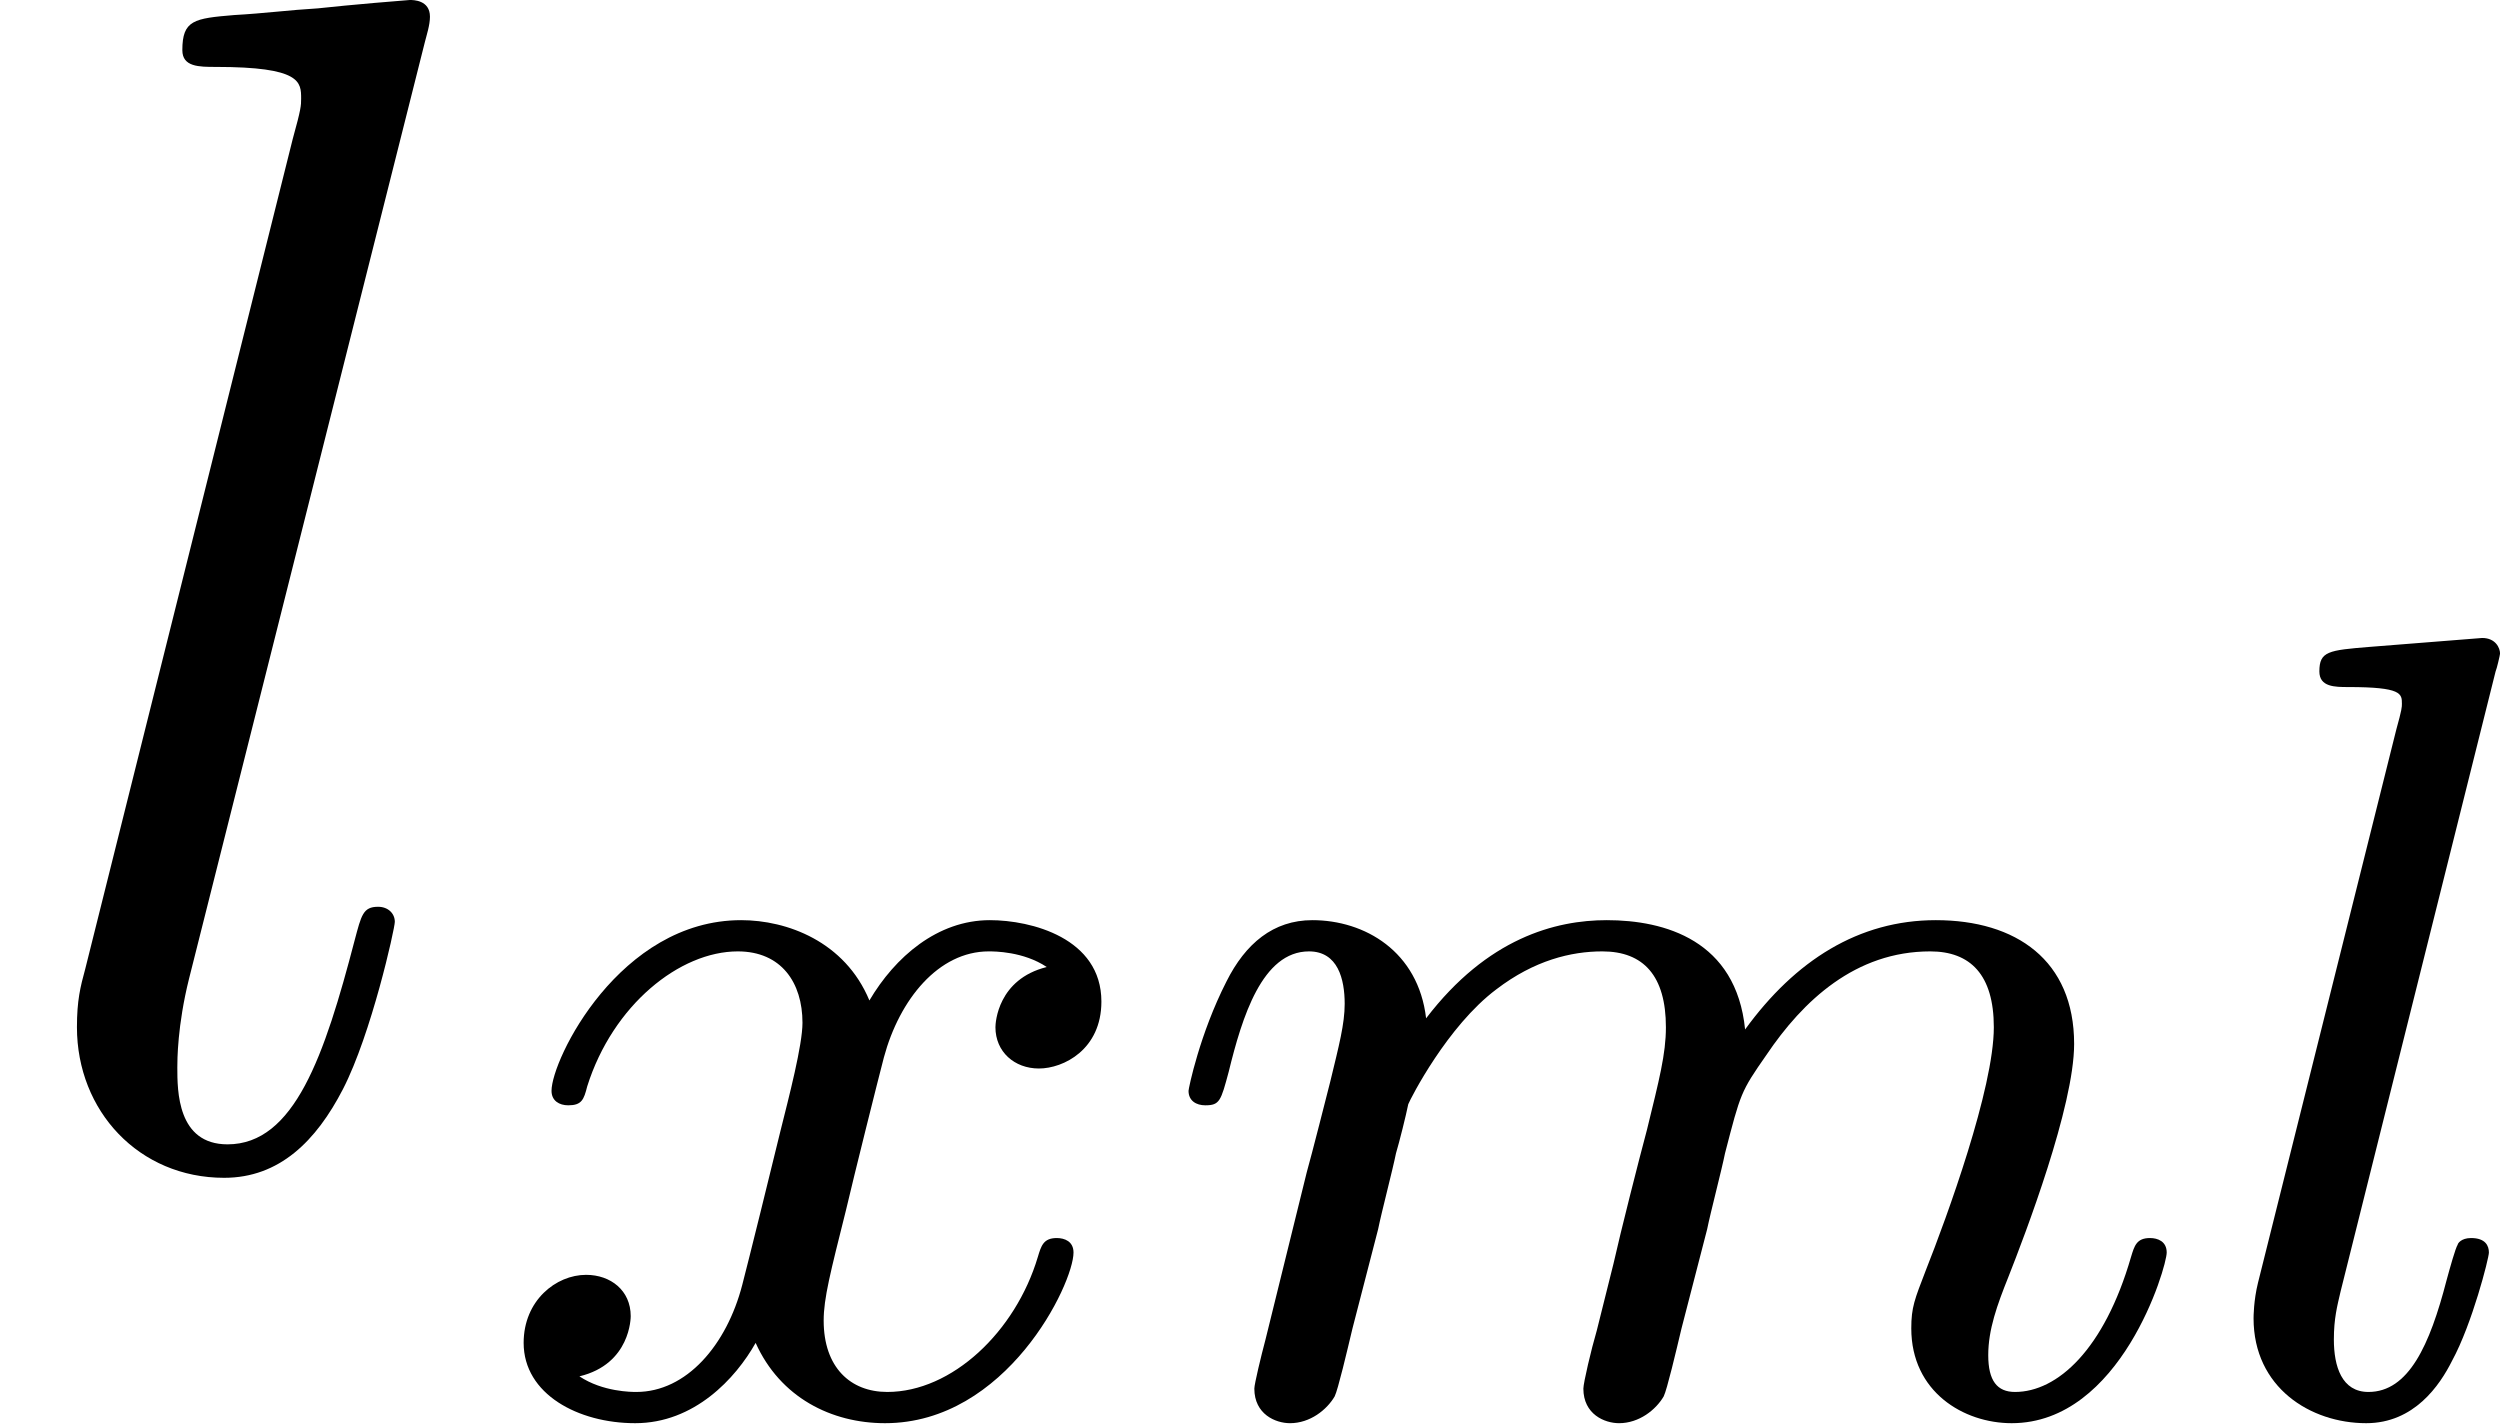
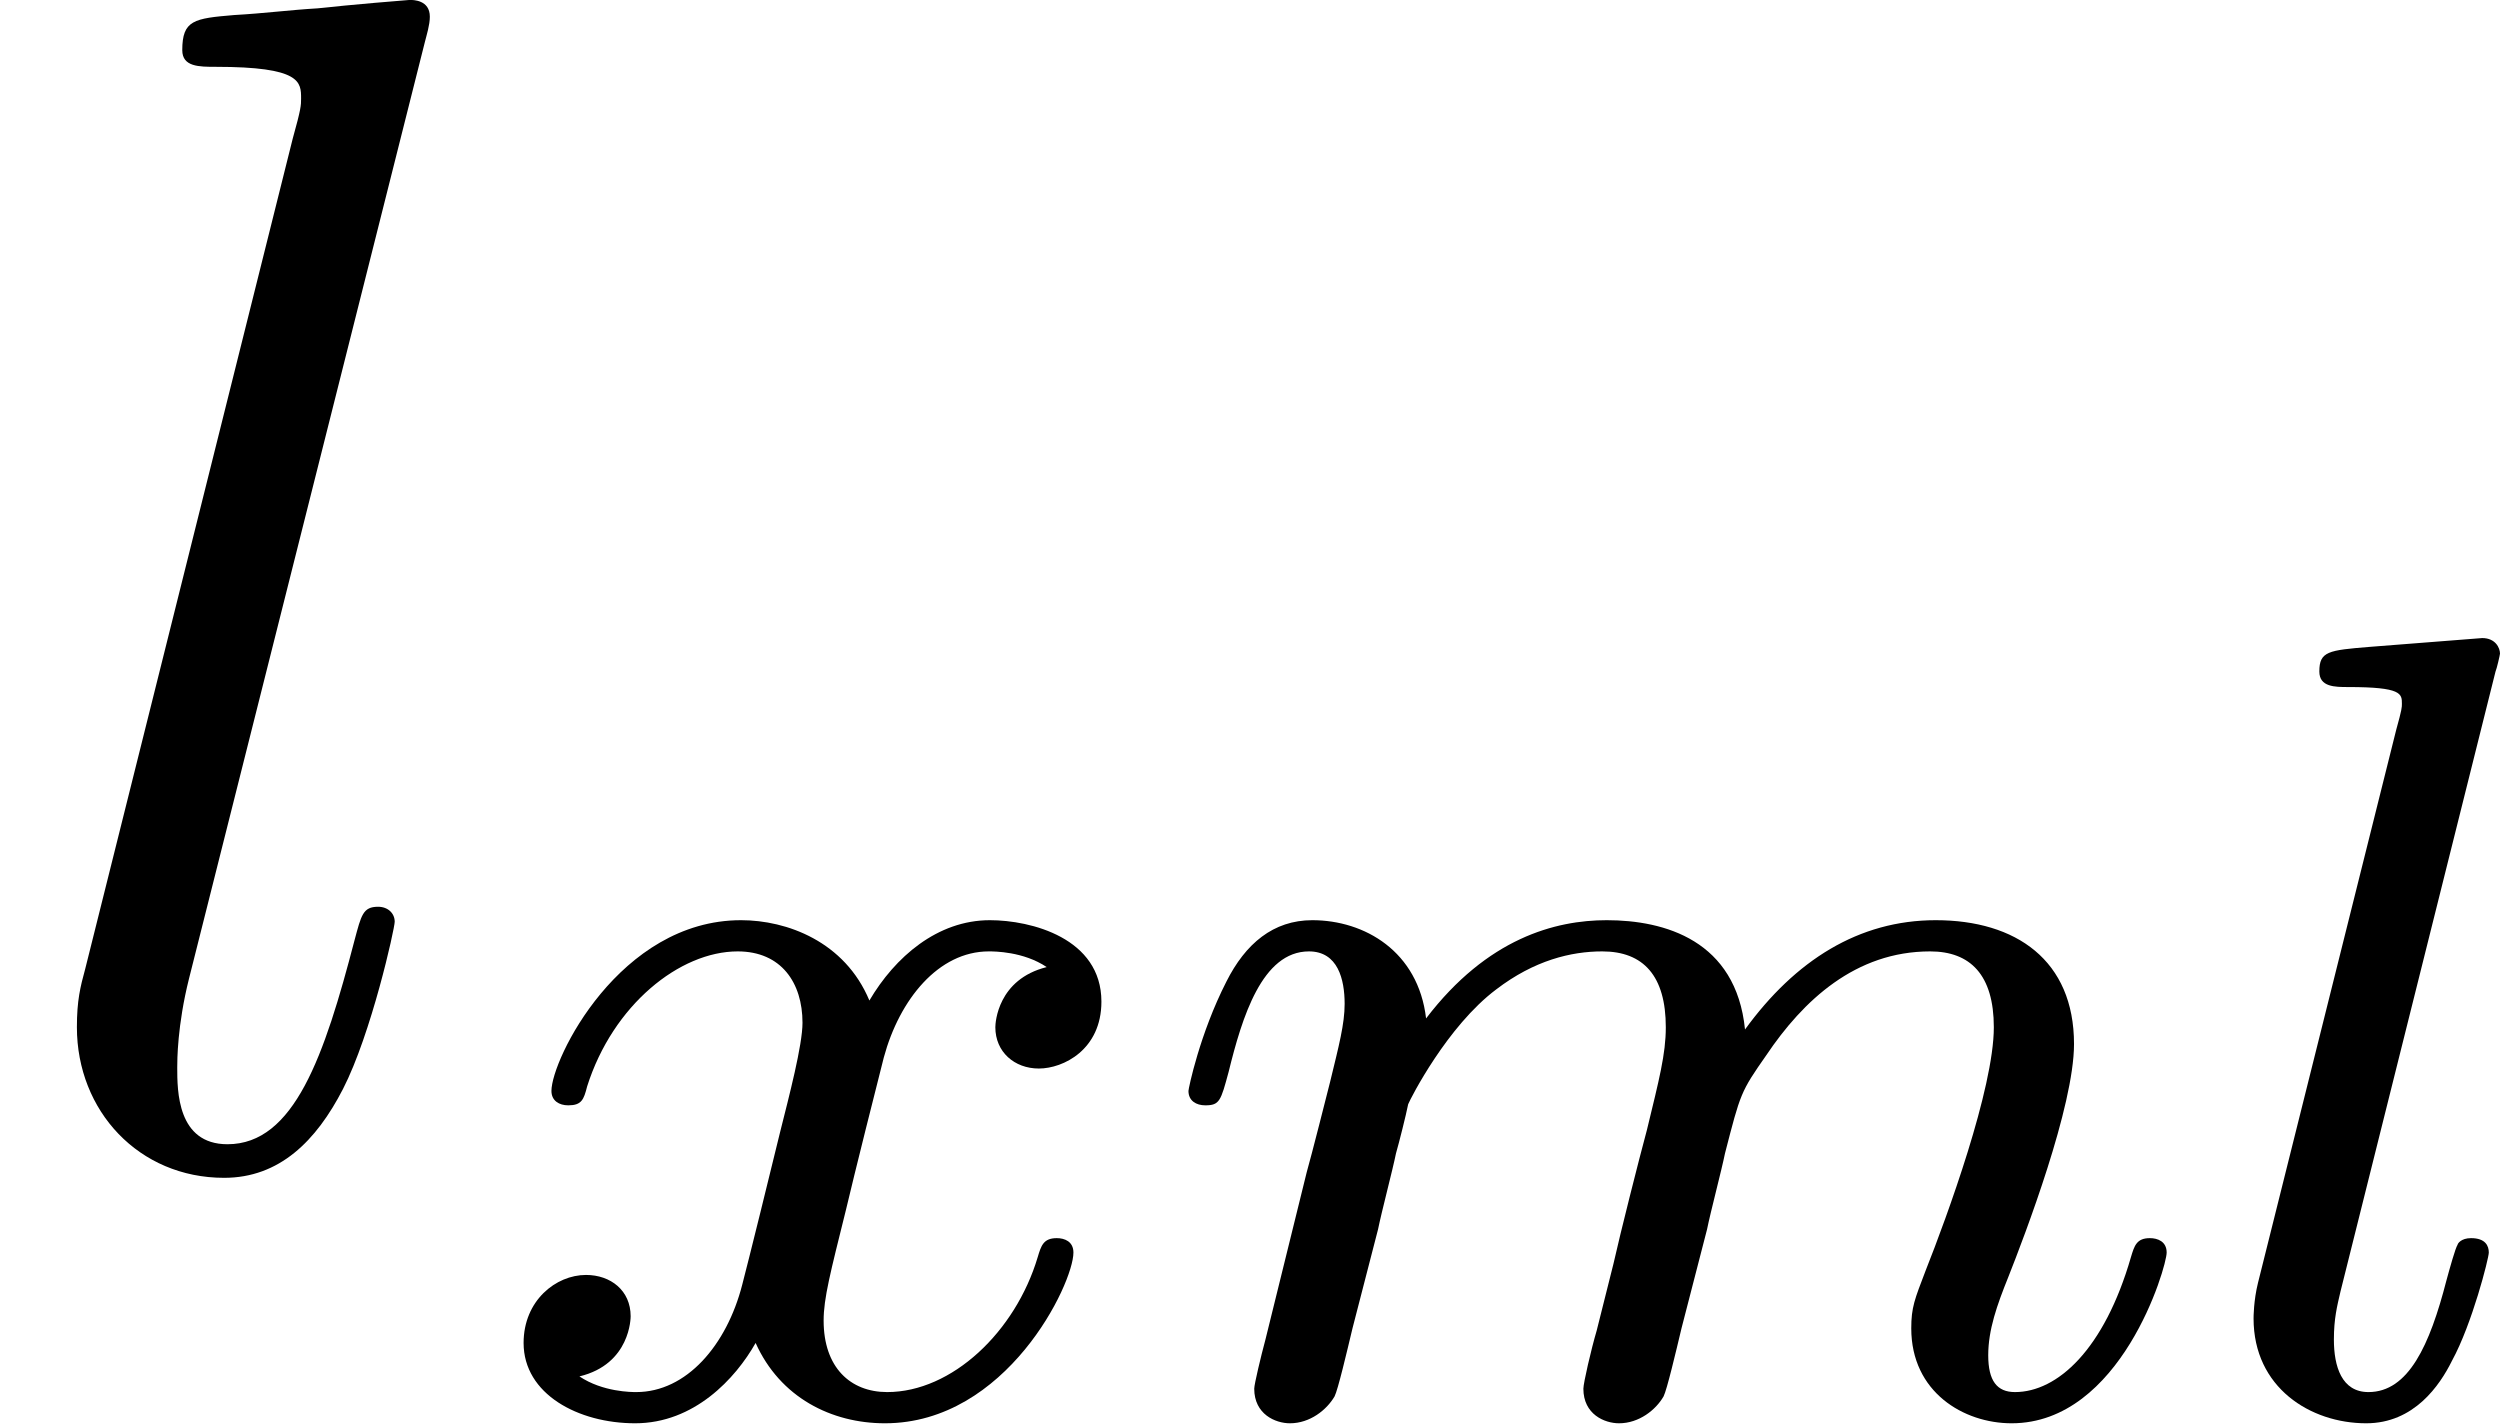
<svg xmlns="http://www.w3.org/2000/svg" xmlns:xlink="http://www.w3.org/1999/xlink" height="20.34pt" version="1.1" viewBox="447.387 143.805 35.729 20.34" width="35.729pt">
  <defs>
-     <path d="M3.048 -8.028C3.06 -8.076 3.084 -8.148 3.084 -8.208C3.084 -8.328 2.964 -8.328 2.94 -8.328C2.928 -8.328 2.496 -8.292 2.28 -8.268C2.076 -8.256 1.896 -8.232 1.68 -8.22C1.392 -8.196 1.308 -8.184 1.308 -7.968C1.308 -7.848 1.428 -7.848 1.548 -7.848C2.16 -7.848 2.16 -7.74 2.16 -7.62C2.16 -7.572 2.16 -7.548 2.1 -7.332L0.612 -1.38C0.576 -1.248 0.552 -1.152 0.552 -0.96C0.552 -0.36 0.996 0.12 1.608 0.12C2.004 0.12 2.268 -0.144 2.46 -0.516C2.664 -0.912 2.832 -1.668 2.832 -1.716C2.832 -1.776 2.784 -1.824 2.712 -1.824C2.604 -1.824 2.592 -1.764 2.544 -1.584C2.328 -0.756 2.112 -0.12 1.632 -0.12C1.272 -0.12 1.272 -0.504 1.272 -0.672C1.272 -0.72 1.272 -0.972 1.356 -1.308L3.048 -8.028Z" id="g0-108" />
-     <path d="M2.096 -5.312C2.104 -5.328 2.128 -5.432 2.128 -5.44C2.128 -5.48 2.096 -5.552 2 -5.552L1.192 -5.488C0.896 -5.464 0.832 -5.456 0.832 -5.312C0.832 -5.2 0.944 -5.2 1.04 -5.2C1.424 -5.2 1.424 -5.152 1.424 -5.08C1.424 -5.056 1.424 -5.04 1.384 -4.896L0.392 -0.928C0.36 -0.8 0.36 -0.68 0.36 -0.672C0.36 -0.176 0.768 0.08 1.168 0.08C1.512 0.08 1.696 -0.192 1.784 -0.368C1.928 -0.632 2.048 -1.104 2.048 -1.144C2.048 -1.192 2.024 -1.248 1.92 -1.248C1.848 -1.248 1.824 -1.208 1.824 -1.2C1.808 -1.176 1.768 -1.032 1.744 -0.944C1.624 -0.48 1.472 -0.144 1.184 -0.144C0.992 -0.144 0.936 -0.328 0.936 -0.52C0.936 -0.672 0.96 -0.76 0.984 -0.864L2.096 -5.312Z" id="g1-108" />
-     <path d="M1.6 -1.312C1.624 -1.432 1.704 -1.736 1.728 -1.856C1.752 -1.936 1.8 -2.128 1.816 -2.208C1.832 -2.248 2.096 -2.768 2.448 -3.032C2.72 -3.24 2.984 -3.304 3.208 -3.304C3.504 -3.304 3.664 -3.128 3.664 -2.76C3.664 -2.568 3.616 -2.384 3.528 -2.024C3.472 -1.816 3.336 -1.28 3.288 -1.064L3.168 -0.584C3.128 -0.448 3.072 -0.208 3.072 -0.168C3.072 0.016 3.224 0.08 3.328 0.08C3.472 0.08 3.592 -0.016 3.648 -0.112C3.672 -0.16 3.736 -0.432 3.776 -0.6L3.96 -1.312C3.984 -1.432 4.064 -1.736 4.088 -1.856C4.2 -2.288 4.2 -2.296 4.384 -2.56C4.648 -2.952 5.024 -3.304 5.56 -3.304C5.848 -3.304 6.016 -3.136 6.016 -2.76C6.016 -2.32 5.68 -1.4 5.528 -1.016C5.448 -0.808 5.424 -0.752 5.424 -0.6C5.424 -0.144 5.8 0.08 6.144 0.08C6.928 0.08 7.256 -1.04 7.256 -1.144C7.256 -1.224 7.192 -1.248 7.136 -1.248C7.04 -1.248 7.024 -1.192 7 -1.112C6.808 -0.448 6.472 -0.144 6.168 -0.144C6.04 -0.144 5.976 -0.224 5.976 -0.408S6.04 -0.768 6.12 -0.968C6.24 -1.272 6.592 -2.192 6.592 -2.64C6.592 -3.24 6.176 -3.528 5.6 -3.528C5.048 -3.528 4.592 -3.24 4.232 -2.744C4.168 -3.384 3.656 -3.528 3.24 -3.528C2.872 -3.528 2.384 -3.4 1.944 -2.824C1.888 -3.304 1.504 -3.528 1.128 -3.528C0.848 -3.528 0.648 -3.36 0.512 -3.088C0.32 -2.712 0.24 -2.32 0.24 -2.304C0.24 -2.232 0.296 -2.2 0.36 -2.2C0.464 -2.2 0.472 -2.232 0.528 -2.44C0.624 -2.832 0.768 -3.304 1.104 -3.304C1.312 -3.304 1.36 -3.104 1.36 -2.928C1.36 -2.784 1.32 -2.632 1.256 -2.368C1.24 -2.304 1.12 -1.832 1.088 -1.72L0.792 -0.52C0.76 -0.4 0.712 -0.2 0.712 -0.168C0.712 0.016 0.864 0.08 0.968 0.08C1.112 0.08 1.232 -0.016 1.288 -0.112C1.312 -0.16 1.376 -0.432 1.416 -0.6L1.6 -1.312Z" id="g1-109" />
-     <path d="M4.008 -3.192C3.656 -3.104 3.64 -2.792 3.64 -2.76C3.64 -2.584 3.776 -2.464 3.952 -2.464S4.4 -2.6 4.4 -2.944C4.4 -3.4 3.896 -3.528 3.6 -3.528C3.224 -3.528 2.92 -3.264 2.736 -2.952C2.56 -3.376 2.144 -3.528 1.816 -3.528C0.944 -3.528 0.456 -2.528 0.456 -2.304C0.456 -2.232 0.512 -2.2 0.576 -2.2C0.672 -2.2 0.688 -2.24 0.712 -2.336C0.896 -2.92 1.376 -3.304 1.792 -3.304C2.104 -3.304 2.256 -3.08 2.256 -2.792C2.256 -2.632 2.16 -2.264 2.096 -2.008C2.04 -1.776 1.864 -1.064 1.824 -0.912C1.712 -0.48 1.424 -0.144 1.064 -0.144C1.032 -0.144 0.824 -0.144 0.656 -0.256C1.024 -0.344 1.024 -0.68 1.024 -0.688C1.024 -0.872 0.88 -0.984 0.704 -0.984C0.488 -0.984 0.256 -0.8 0.256 -0.496C0.256 -0.128 0.648 0.08 1.056 0.08C1.48 0.08 1.776 -0.24 1.92 -0.496C2.096 -0.104 2.464 0.08 2.848 0.08C3.72 0.08 4.2 -0.92 4.2 -1.144C4.2 -1.224 4.136 -1.248 4.08 -1.248C3.984 -1.248 3.968 -1.192 3.944 -1.112C3.784 -0.576 3.328 -0.144 2.864 -0.144C2.6 -0.144 2.408 -0.32 2.408 -0.656C2.408 -0.816 2.456 -1 2.568 -1.448C2.624 -1.688 2.8 -2.392 2.84 -2.544C2.952 -2.96 3.232 -3.304 3.592 -3.304C3.632 -3.304 3.84 -3.304 4.008 -3.192Z" id="g1-120" />
+     <path d="M2.088 -5.292C2.096 -5.308 2.12 -5.412 2.12 -5.42C2.12 -5.46 2.088 -5.531 1.993 -5.531L1.188 -5.468C0.893 -5.444 0.829 -5.436 0.829 -5.292C0.829 -5.181 0.94 -5.181 1.036 -5.181C1.419 -5.181 1.419 -5.133 1.419 -5.061C1.419 -5.037 1.419 -5.021 1.379 -4.878L0.391 -0.925C0.359 -0.797 0.359 -0.677 0.359 -0.669C0.359 -0.175 0.765 0.08 1.164 0.08C1.506 0.08 1.69 -0.191 1.777 -0.367C1.921 -0.63 2.04 -1.1 2.04 -1.14C2.04 -1.188 2.016 -1.243 1.913 -1.243C1.841 -1.243 1.817 -1.203 1.817 -1.196C1.801 -1.172 1.761 -1.028 1.737 -0.94C1.618 -0.478 1.466 -0.143 1.18 -0.143C0.988 -0.143 0.933 -0.327 0.933 -0.518C0.933 -0.669 0.956 -0.757 0.98 -0.861L2.088 -5.292Z" id="g0-108" />
+     <path d="M1.594 -1.307C1.618 -1.427 1.698 -1.73 1.722 -1.849C1.745 -1.929 1.793 -2.12 1.809 -2.2C1.825 -2.24 2.088 -2.758 2.439 -3.021C2.71 -3.228 2.973 -3.292 3.196 -3.292C3.491 -3.292 3.65 -3.116 3.65 -2.75C3.65 -2.558 3.602 -2.375 3.515 -2.016C3.459 -1.809 3.324 -1.275 3.276 -1.06L3.156 -0.582C3.116 -0.446 3.061 -0.207 3.061 -0.167C3.061 0.016 3.212 0.08 3.316 0.08C3.459 0.08 3.579 -0.016 3.634 -0.112C3.658 -0.159 3.722 -0.43 3.762 -0.598L3.945 -1.307C3.969 -1.427 4.049 -1.73 4.073 -1.849C4.184 -2.279 4.184 -2.287 4.368 -2.55C4.631 -2.941 5.005 -3.292 5.539 -3.292C5.826 -3.292 5.994 -3.124 5.994 -2.75C5.994 -2.311 5.659 -1.395 5.507 -1.012C5.428 -0.805 5.404 -0.749 5.404 -0.598C5.404 -0.143 5.778 0.08 6.121 0.08C6.902 0.08 7.229 -1.036 7.229 -1.14C7.229 -1.219 7.165 -1.243 7.109 -1.243C7.014 -1.243 6.998 -1.188 6.974 -1.108C6.783 -0.446 6.448 -0.143 6.145 -0.143C6.017 -0.143 5.954 -0.223 5.954 -0.406S6.017 -0.765 6.097 -0.964C6.217 -1.267 6.567 -2.184 6.567 -2.63C6.567 -3.228 6.153 -3.515 5.579 -3.515C5.029 -3.515 4.575 -3.228 4.216 -2.734C4.152 -3.371 3.642 -3.515 3.228 -3.515C2.861 -3.515 2.375 -3.387 1.937 -2.813C1.881 -3.292 1.498 -3.515 1.124 -3.515C0.845 -3.515 0.646 -3.347 0.51 -3.076C0.319 -2.702 0.239 -2.311 0.239 -2.295C0.239 -2.224 0.295 -2.192 0.359 -2.192C0.462 -2.192 0.47 -2.224 0.526 -2.431C0.622 -2.821 0.765 -3.292 1.1 -3.292C1.307 -3.292 1.355 -3.092 1.355 -2.917C1.355 -2.774 1.315 -2.622 1.251 -2.359C1.235 -2.295 1.116 -1.825 1.084 -1.714L0.789 -0.518C0.757 -0.399 0.709 -0.199 0.709 -0.167C0.709 0.016 0.861 0.08 0.964 0.08C1.108 0.08 1.227 -0.016 1.283 -0.112C1.307 -0.159 1.371 -0.43 1.411 -0.598L1.594 -1.307Z" id="g0-109" />
+     <path d="M3.993 -3.18C3.642 -3.092 3.626 -2.782 3.626 -2.75C3.626 -2.574 3.762 -2.455 3.937 -2.455S4.384 -2.59 4.384 -2.933C4.384 -3.387 3.881 -3.515 3.587 -3.515C3.212 -3.515 2.909 -3.252 2.726 -2.941C2.55 -3.363 2.136 -3.515 1.809 -3.515C0.94 -3.515 0.454 -2.519 0.454 -2.295C0.454 -2.224 0.51 -2.192 0.574 -2.192C0.669 -2.192 0.685 -2.232 0.709 -2.327C0.893 -2.909 1.371 -3.292 1.785 -3.292C2.096 -3.292 2.248 -3.068 2.248 -2.782C2.248 -2.622 2.152 -2.256 2.088 -2.001C2.032 -1.769 1.857 -1.06 1.817 -0.909C1.706 -0.478 1.419 -0.143 1.06 -0.143C1.028 -0.143 0.821 -0.143 0.654 -0.255C1.02 -0.343 1.02 -0.677 1.02 -0.685C1.02 -0.869 0.877 -0.98 0.701 -0.98C0.486 -0.98 0.255 -0.797 0.255 -0.494C0.255 -0.128 0.646 0.08 1.052 0.08C1.474 0.08 1.769 -0.239 1.913 -0.494C2.088 -0.104 2.455 0.08 2.837 0.08C3.706 0.08 4.184 -0.917 4.184 -1.14C4.184 -1.219 4.121 -1.243 4.065 -1.243C3.969 -1.243 3.953 -1.188 3.929 -1.108C3.77 -0.574 3.316 -0.143 2.853 -0.143C2.59 -0.143 2.399 -0.319 2.399 -0.654C2.399 -0.813 2.447 -0.996 2.558 -1.443C2.614 -1.682 2.79 -2.383 2.829 -2.534C2.941 -2.949 3.22 -3.292 3.579 -3.292C3.618 -3.292 3.826 -3.292 3.993 -3.18Z" id="g0-120" />
+     <path d="M3.037 -7.998C3.049 -8.046 3.072 -8.118 3.072 -8.177C3.072 -8.297 2.953 -8.297 2.929 -8.297C2.917 -8.297 2.487 -8.261 2.271 -8.237C2.068 -8.225 1.889 -8.201 1.674 -8.189C1.387 -8.165 1.303 -8.153 1.303 -7.938C1.303 -7.819 1.423 -7.819 1.542 -7.819C2.152 -7.819 2.152 -7.711 2.152 -7.592C2.152 -7.544 2.152 -7.52 2.092 -7.305L0.61 -1.375C0.574 -1.243 0.55 -1.148 0.55 -0.956C0.55 -0.359 0.992 0.12 1.602 0.12C1.997 0.12 2.26 -0.143 2.451 -0.514C2.654 -0.909 2.821 -1.662 2.821 -1.71C2.821 -1.769 2.774 -1.817 2.702 -1.817C2.594 -1.817 2.582 -1.757 2.534 -1.578C2.319 -0.753 2.104 -0.12 1.626 -0.12C1.267 -0.12 1.267 -0.502 1.267 -0.669C1.267 -0.717 1.267 -0.968 1.351 -1.303L3.037 -7.998Z" id="g1-108" />
  </defs>
-   <g id="page1" transform="matrix(1.99253 0 0 1.99253 0 0)">
-     <use x="224.532" xlink:href="#g0-108" y="80.5" />
-     <use x="228.032" xlink:href="#g1-120" y="82.3" />
-     <use x="232.817" xlink:href="#g1-109" y="82.3" />
-     <use x="240.336" xlink:href="#g1-108" y="82.3" />
+   <g id="page1" transform="matrix(2 0 0 2 0 0)">
+     <use x="223.693" xlink:href="#g1-108" y="80.199" />
+     <use x="227.18" xlink:href="#g0-120" y="81.993" />
+     <use x="231.947" xlink:href="#g0-109" y="81.993" />
+     <use x="239.438" xlink:href="#g0-108" y="81.993" />
  </g>
</svg>
